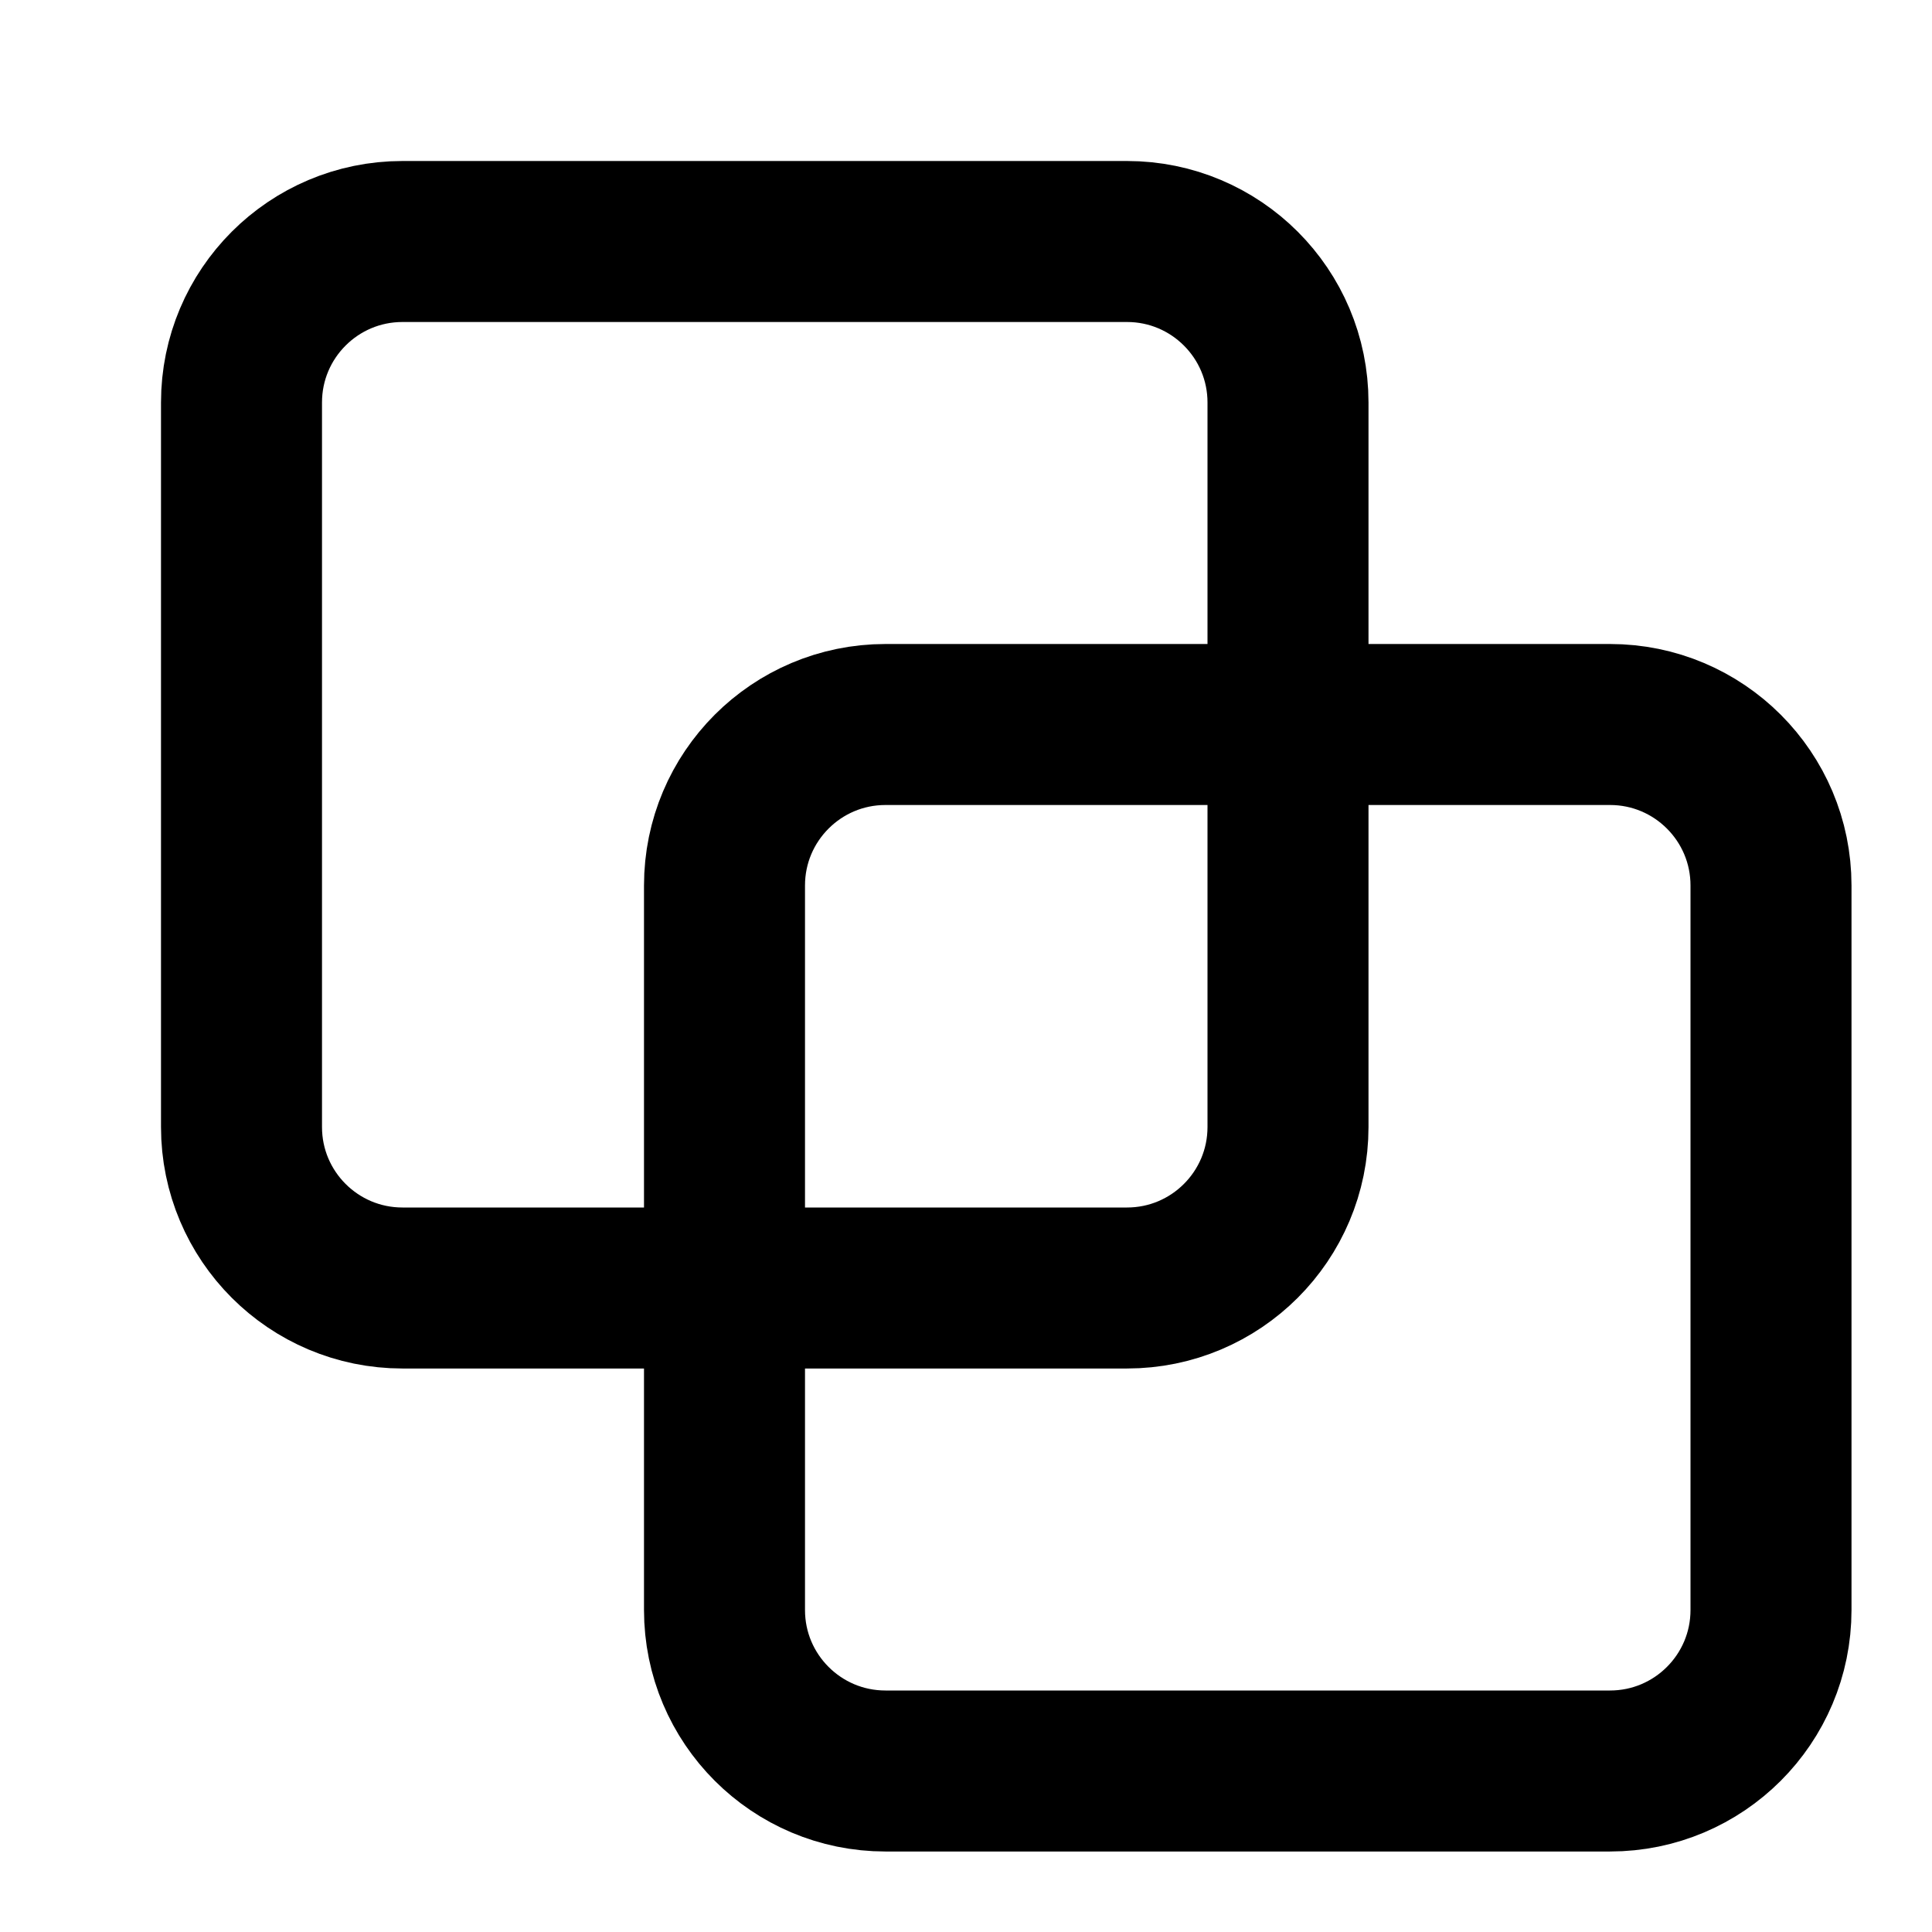
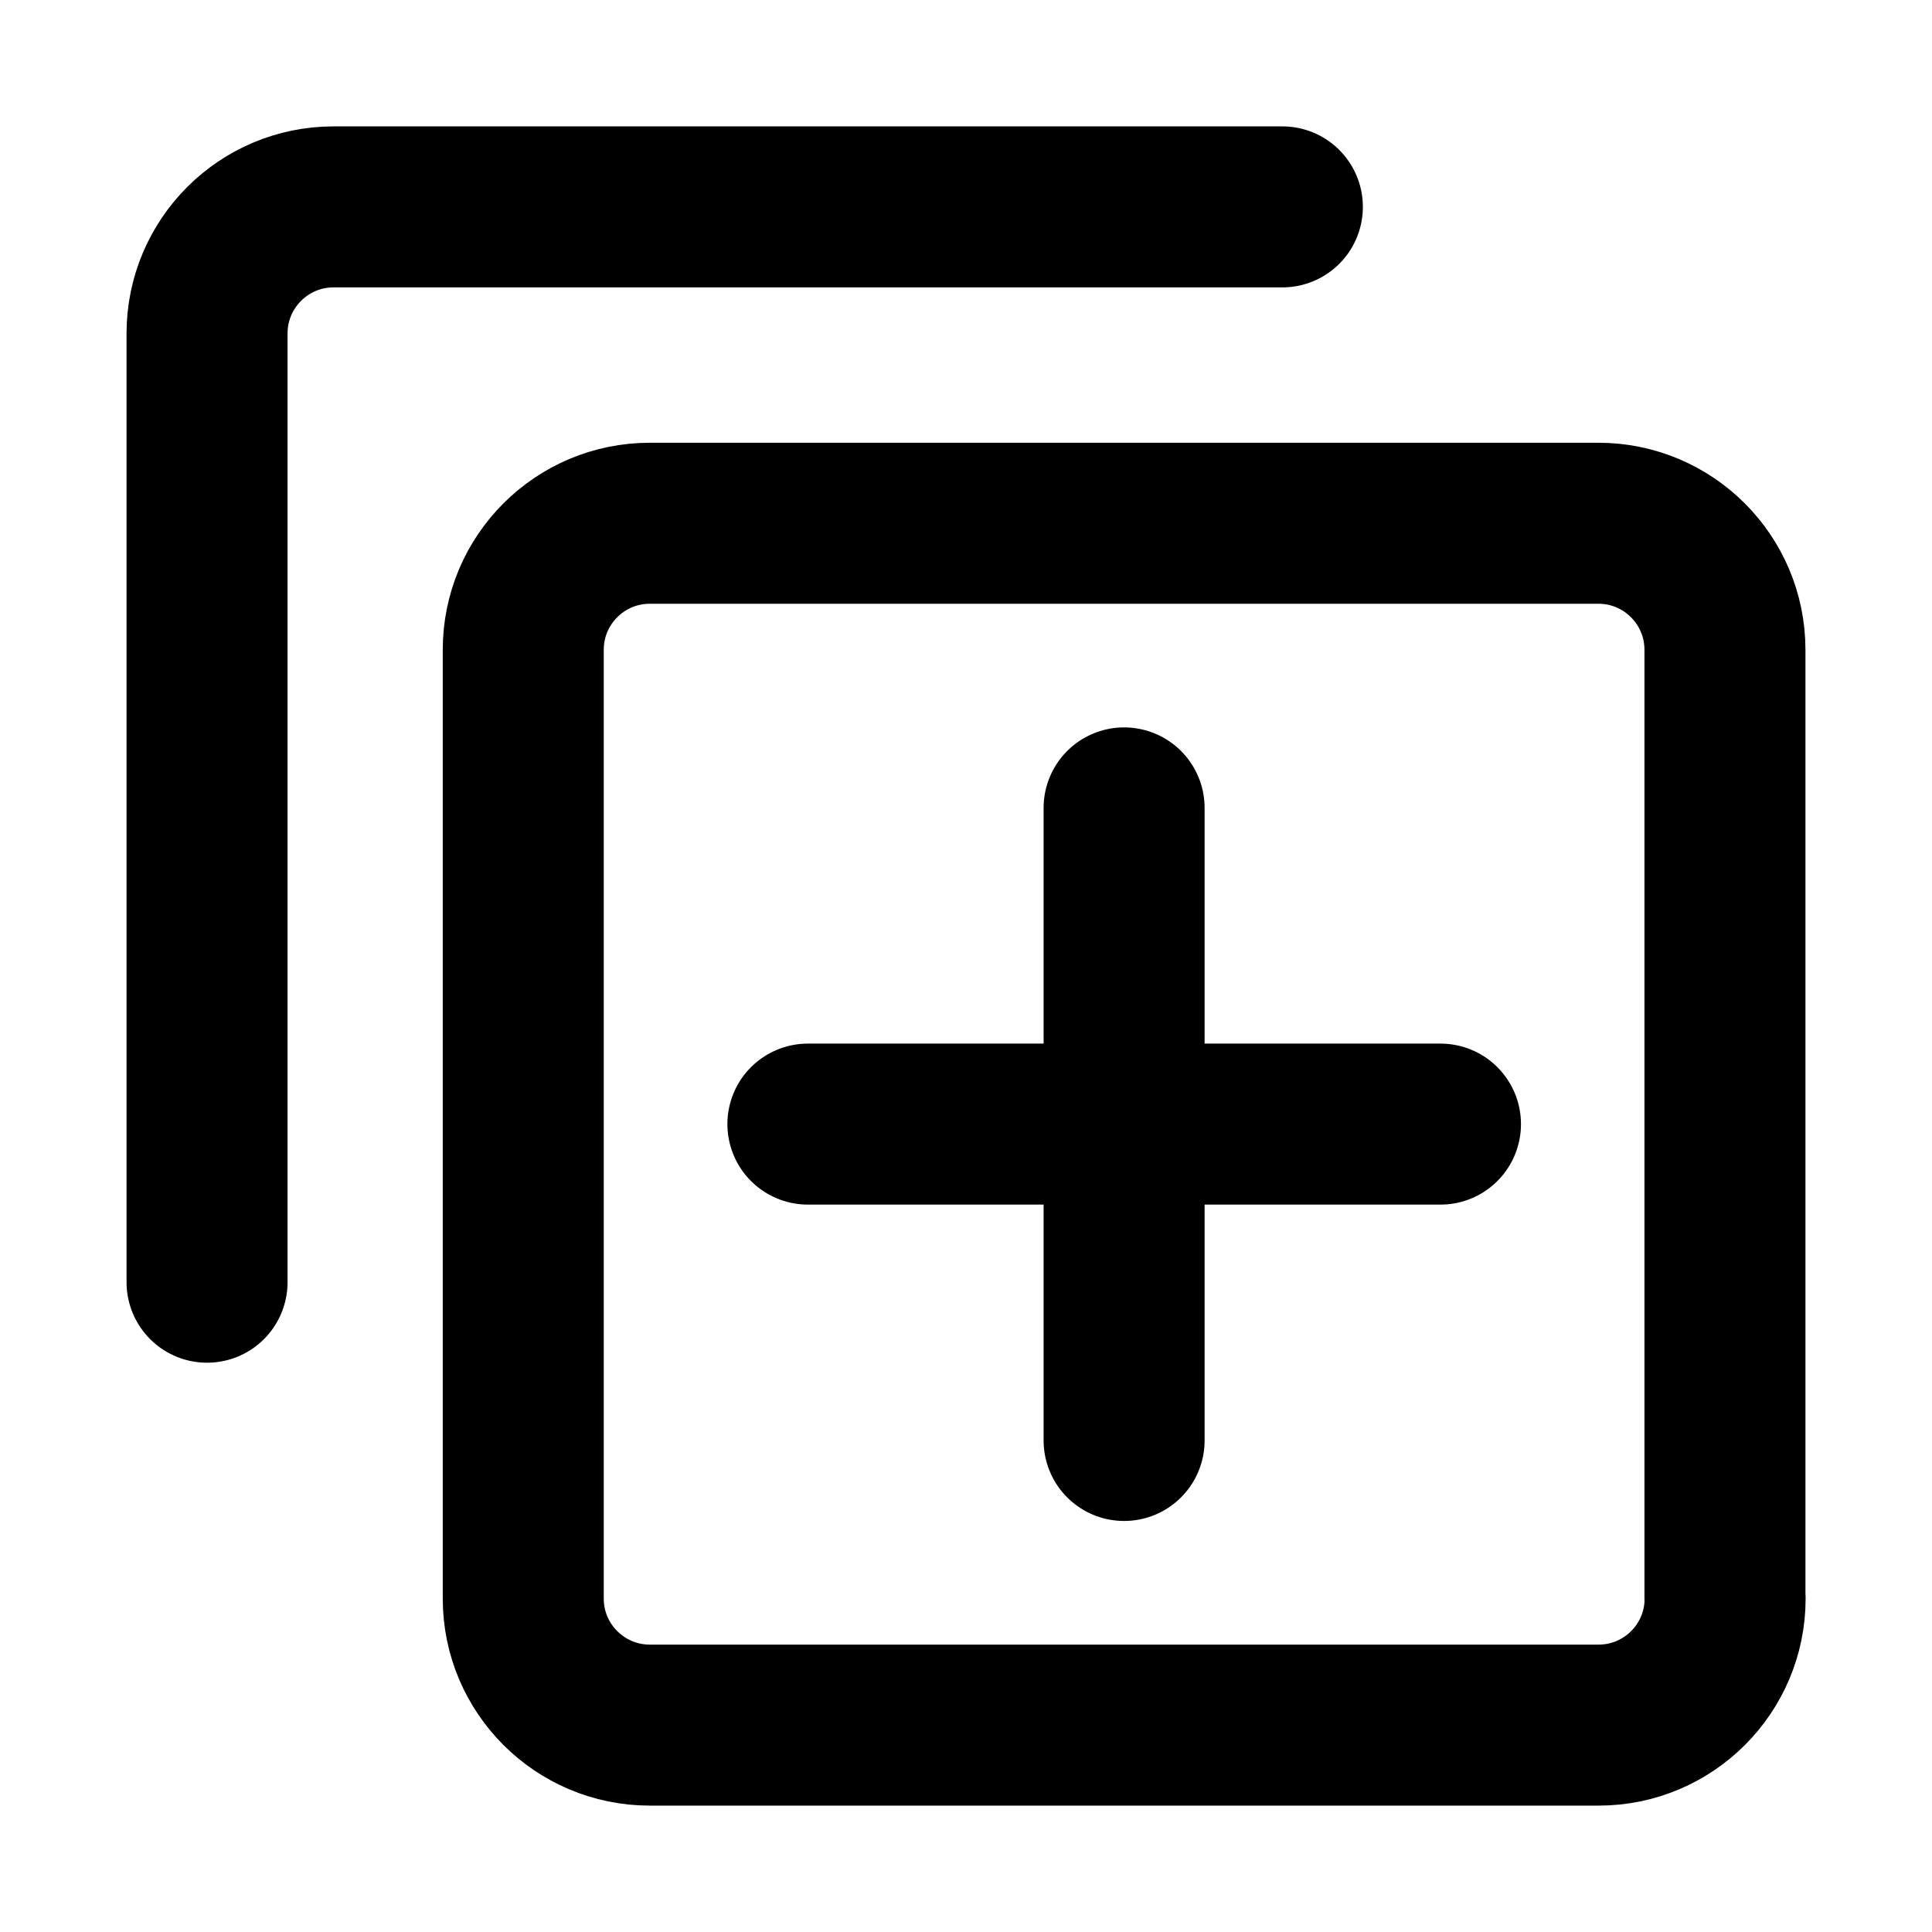
- <svg xmlns="http://www.w3.org/2000/svg" width="24" height="24" viewBox="0 0 24 24" fill="none" stroke="#000" stroke-width="2" stroke-linecap="round" stroke-linejoin="round">
-   <rect x="9" y="9" width="13" height="13" rx="2" ry="2" />
-   <rect x="3" y="3" width="13" height="13" rx="2" ry="2" />
+ <svg xmlns="http://www.w3.org/2000/svg" fill="none" viewBox="-0.5 -0.5 12 12" id="Copy-2--Streamline-Core.svg" height="12" width="12">
+   <g id="copy-2">
+     <path id="Vector 3878" stroke="#000000" stroke-linecap="round" stroke-linejoin="round" d="M10.214 9.429V3.536c0 -0.434 -0.352 -0.786 -0.786 -0.786H3.536c-0.434 0 -0.786 0.352 -0.786 0.786V9.429c0 0.434 0.352 0.786 0.786 0.786H9.429c0.434 0 0.786 -0.352 0.786 -0.786Z" stroke-width="1" />
+     <path id="Vector 3881" stroke="#000000" stroke-linecap="round" stroke-linejoin="round" d="M0.786 7.464V1.571c0 -0.434 0.352 -0.786 0.786 -0.786h5.893" stroke-width="1" />
+     <path id="Vector 3885" stroke="#000000" stroke-linecap="round" stroke-linejoin="round" d="M4.518 6.482h3.929" stroke-width="1" />
+     <path id="Vector 3886" stroke="#000000" stroke-linecap="round" stroke-linejoin="round" d="M6.482 4.518v3.929" stroke-width="1" />
+   </g>
</svg>
